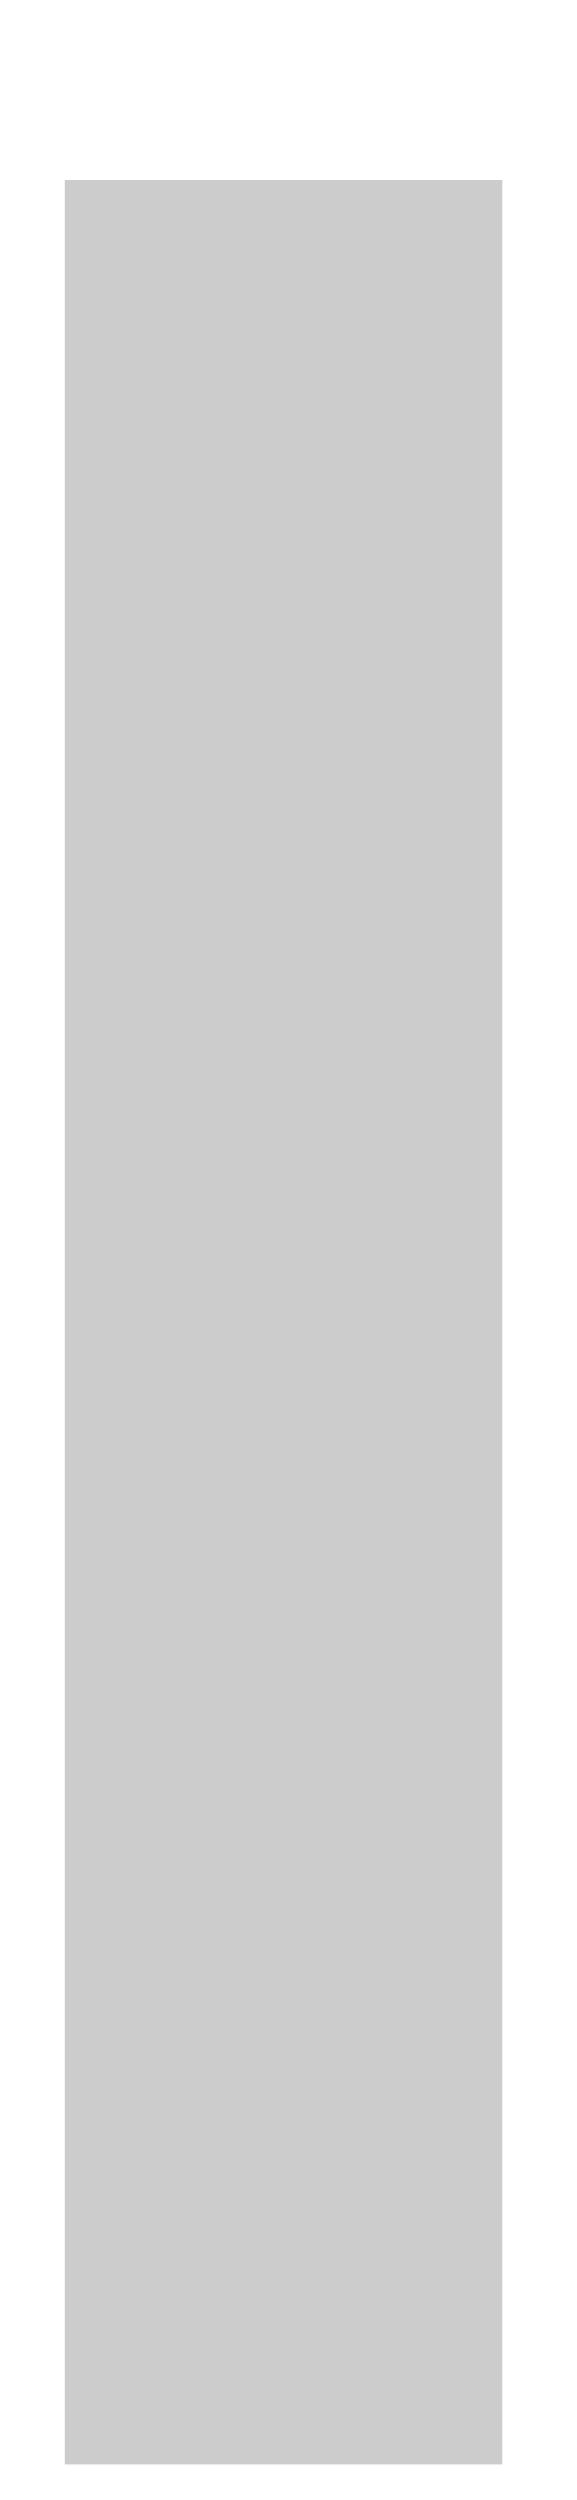
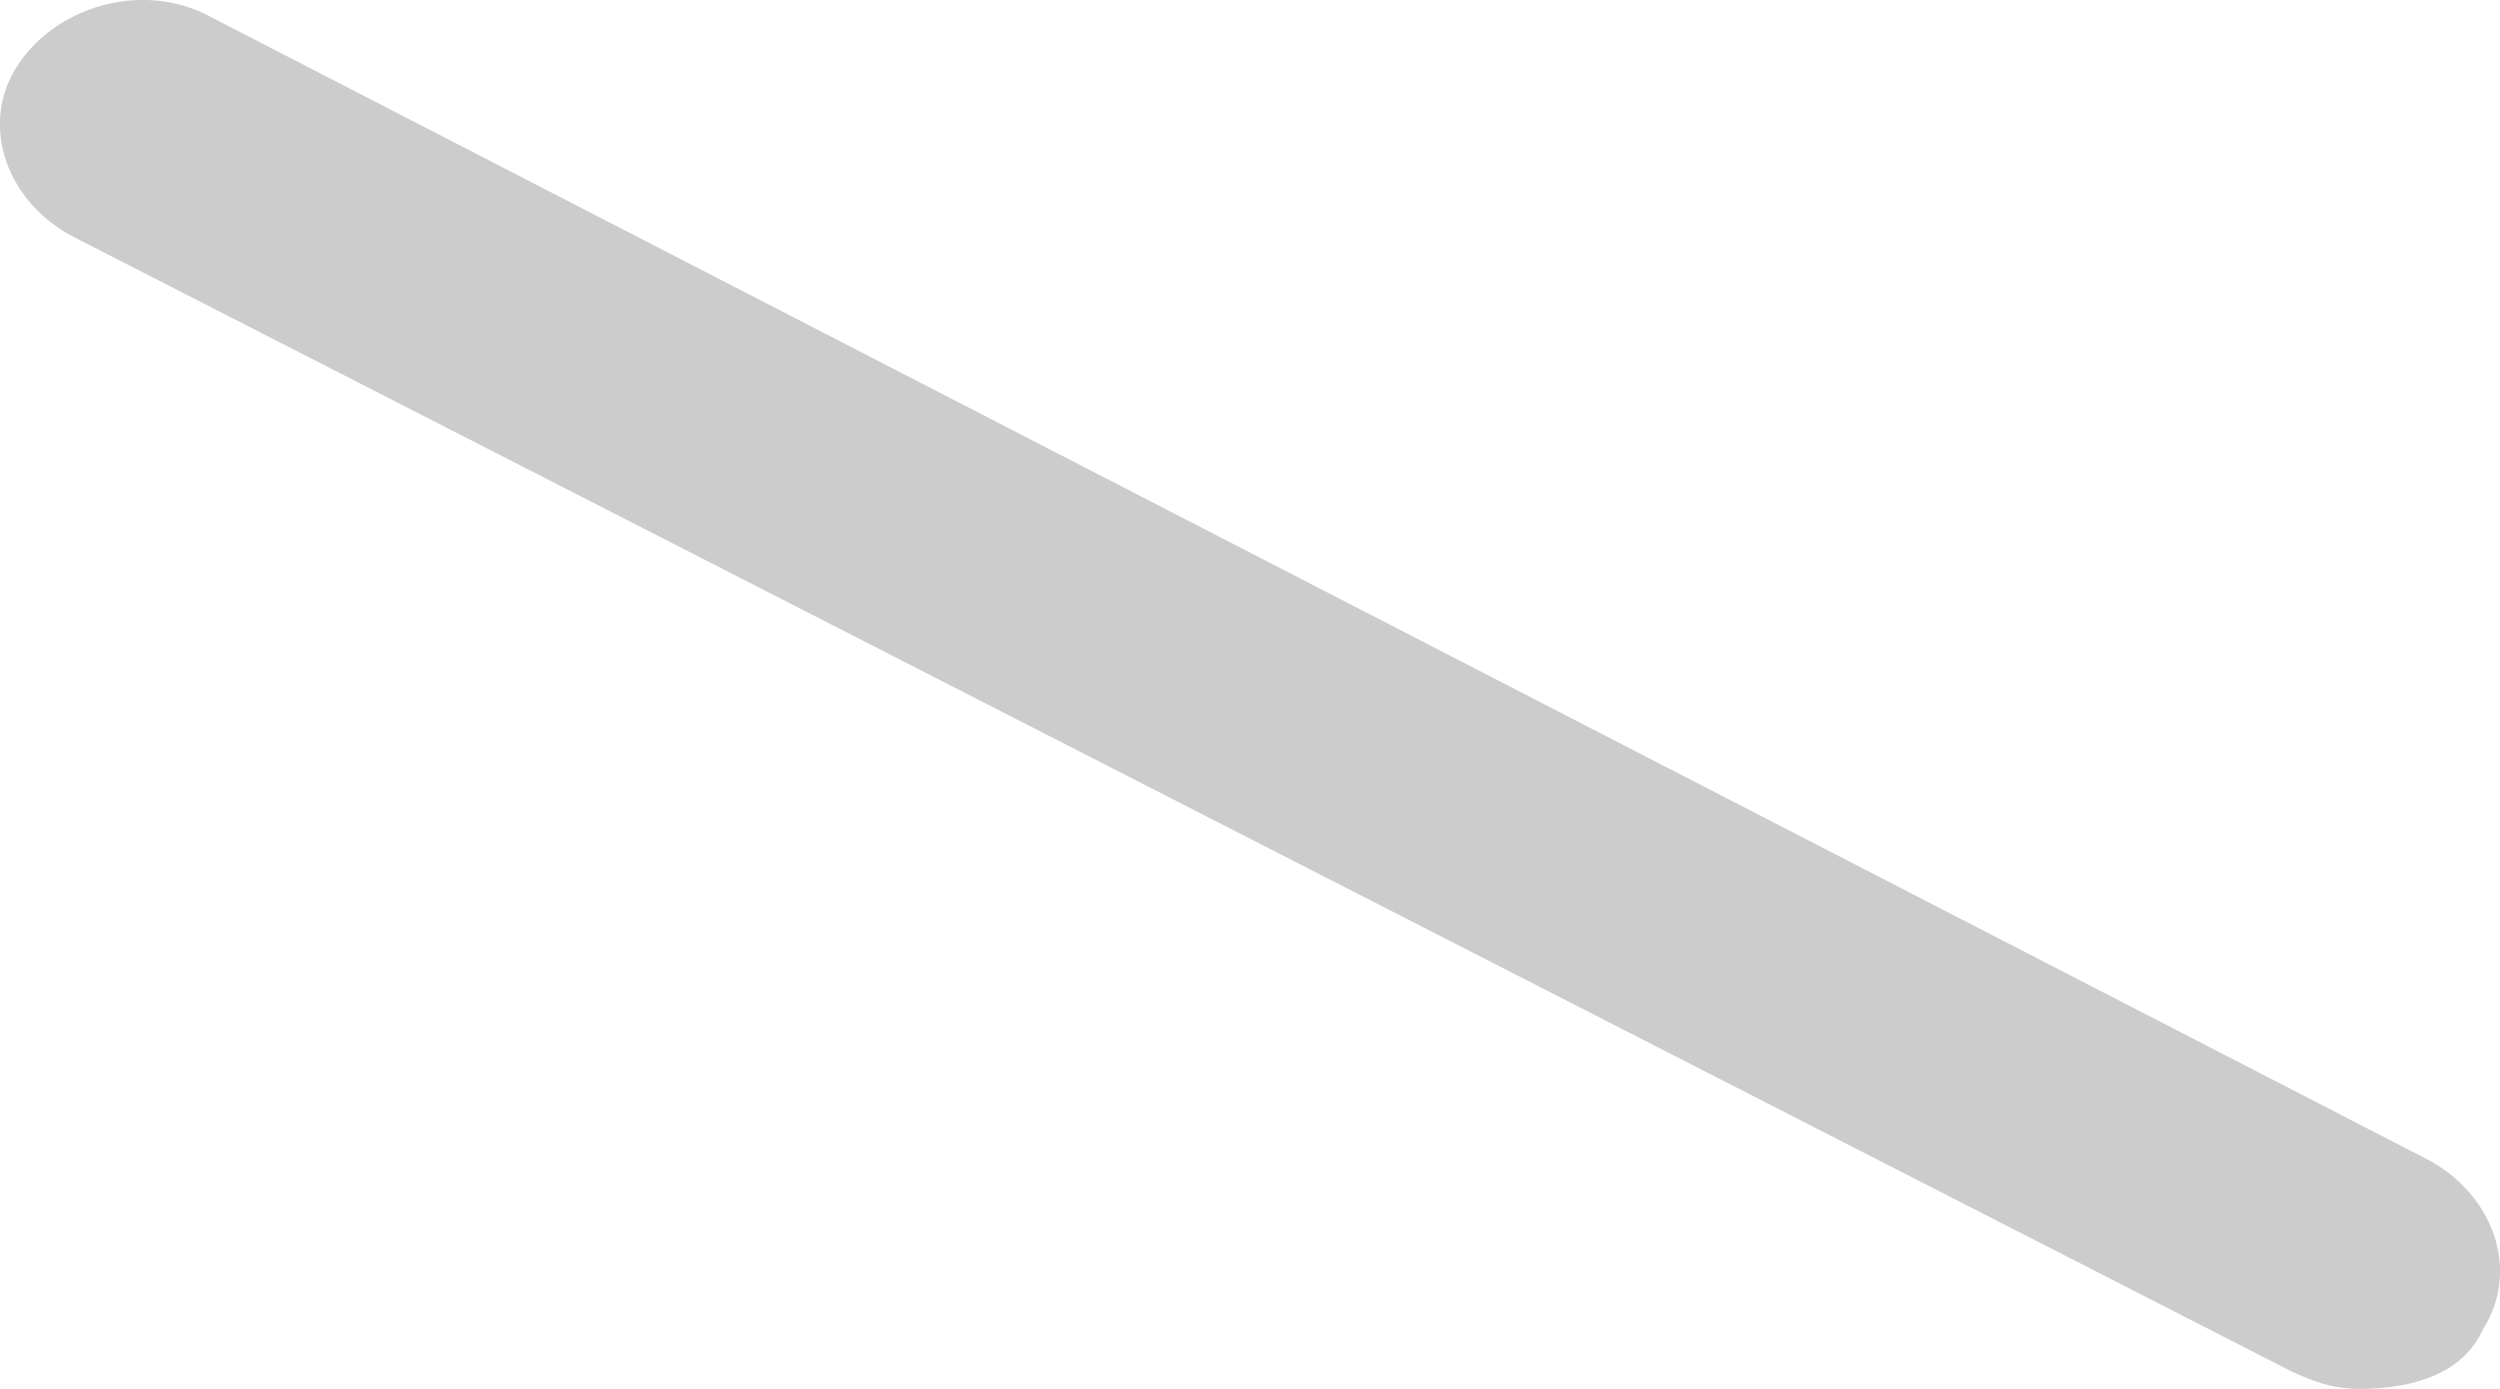
- <svg xmlns="http://www.w3.org/2000/svg" version="1.1" width="3px" height="13px">
-   <g transform="matrix(1 0 0 1 -22 -372 )">
-     <path d="M 0.337 12.815  L 0.337 0.936  L 2.612 0.936  L 2.612 12.815  L 0.337 12.815  Z " fill-rule="nonzero" fill="#cccccc" stroke="none" transform="matrix(1 0 0 1 22 372 )" />
+ <svg xmlns="http://www.w3.org/2000/svg" version="1.1" width="9px" height="5px">
+   <g transform="matrix(1 0 0 1 -12 -176 )">
+     <path d="M 8.939 4.785  C 8.87 4.939  8.699 5  8.493 5  C 8.39 5  8.322 4.969  8.253 4.939  L 0.267 0.854  C 0.027 0.731  -0.076 0.454  0.061 0.239  C 0.199 0.024  0.507 -0.068  0.747 0.055  L 8.733 4.171  C 8.973 4.294  9.076 4.57  8.939 4.785  Z " fill-rule="nonzero" fill="#cccccc" stroke="none" transform="matrix(1 0 0 1 12 176 )" />
  </g>
</svg>
